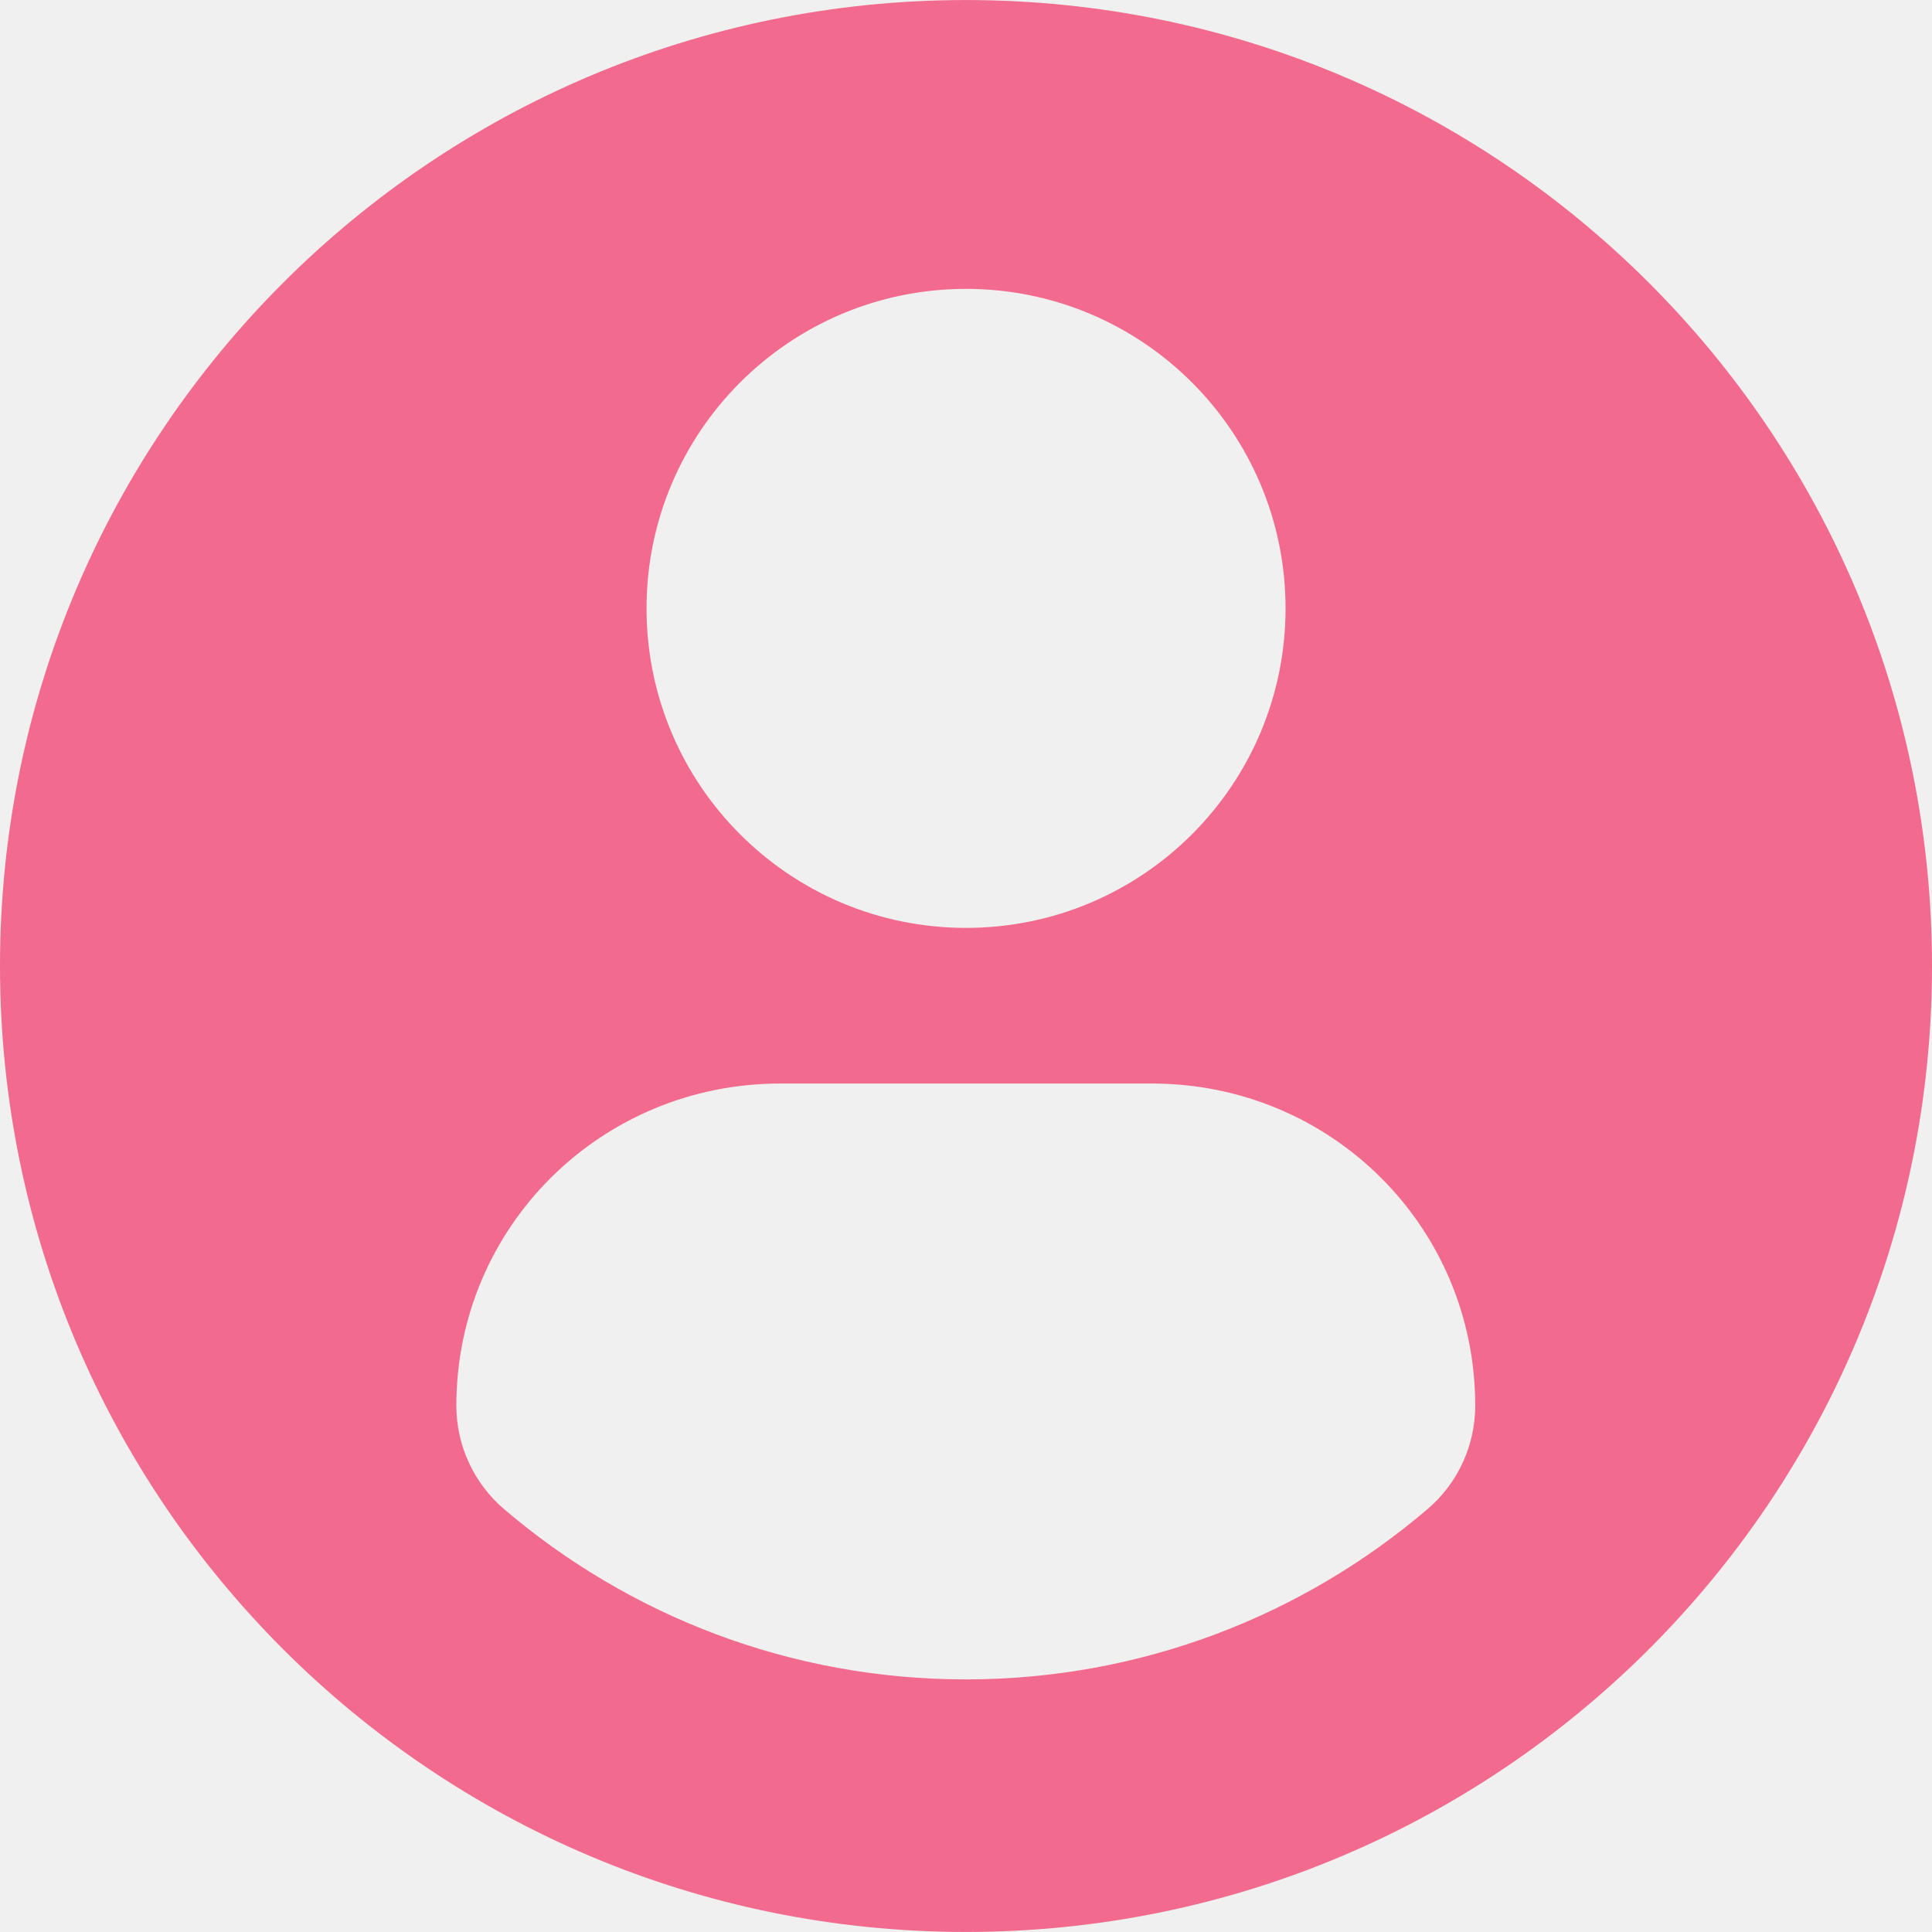
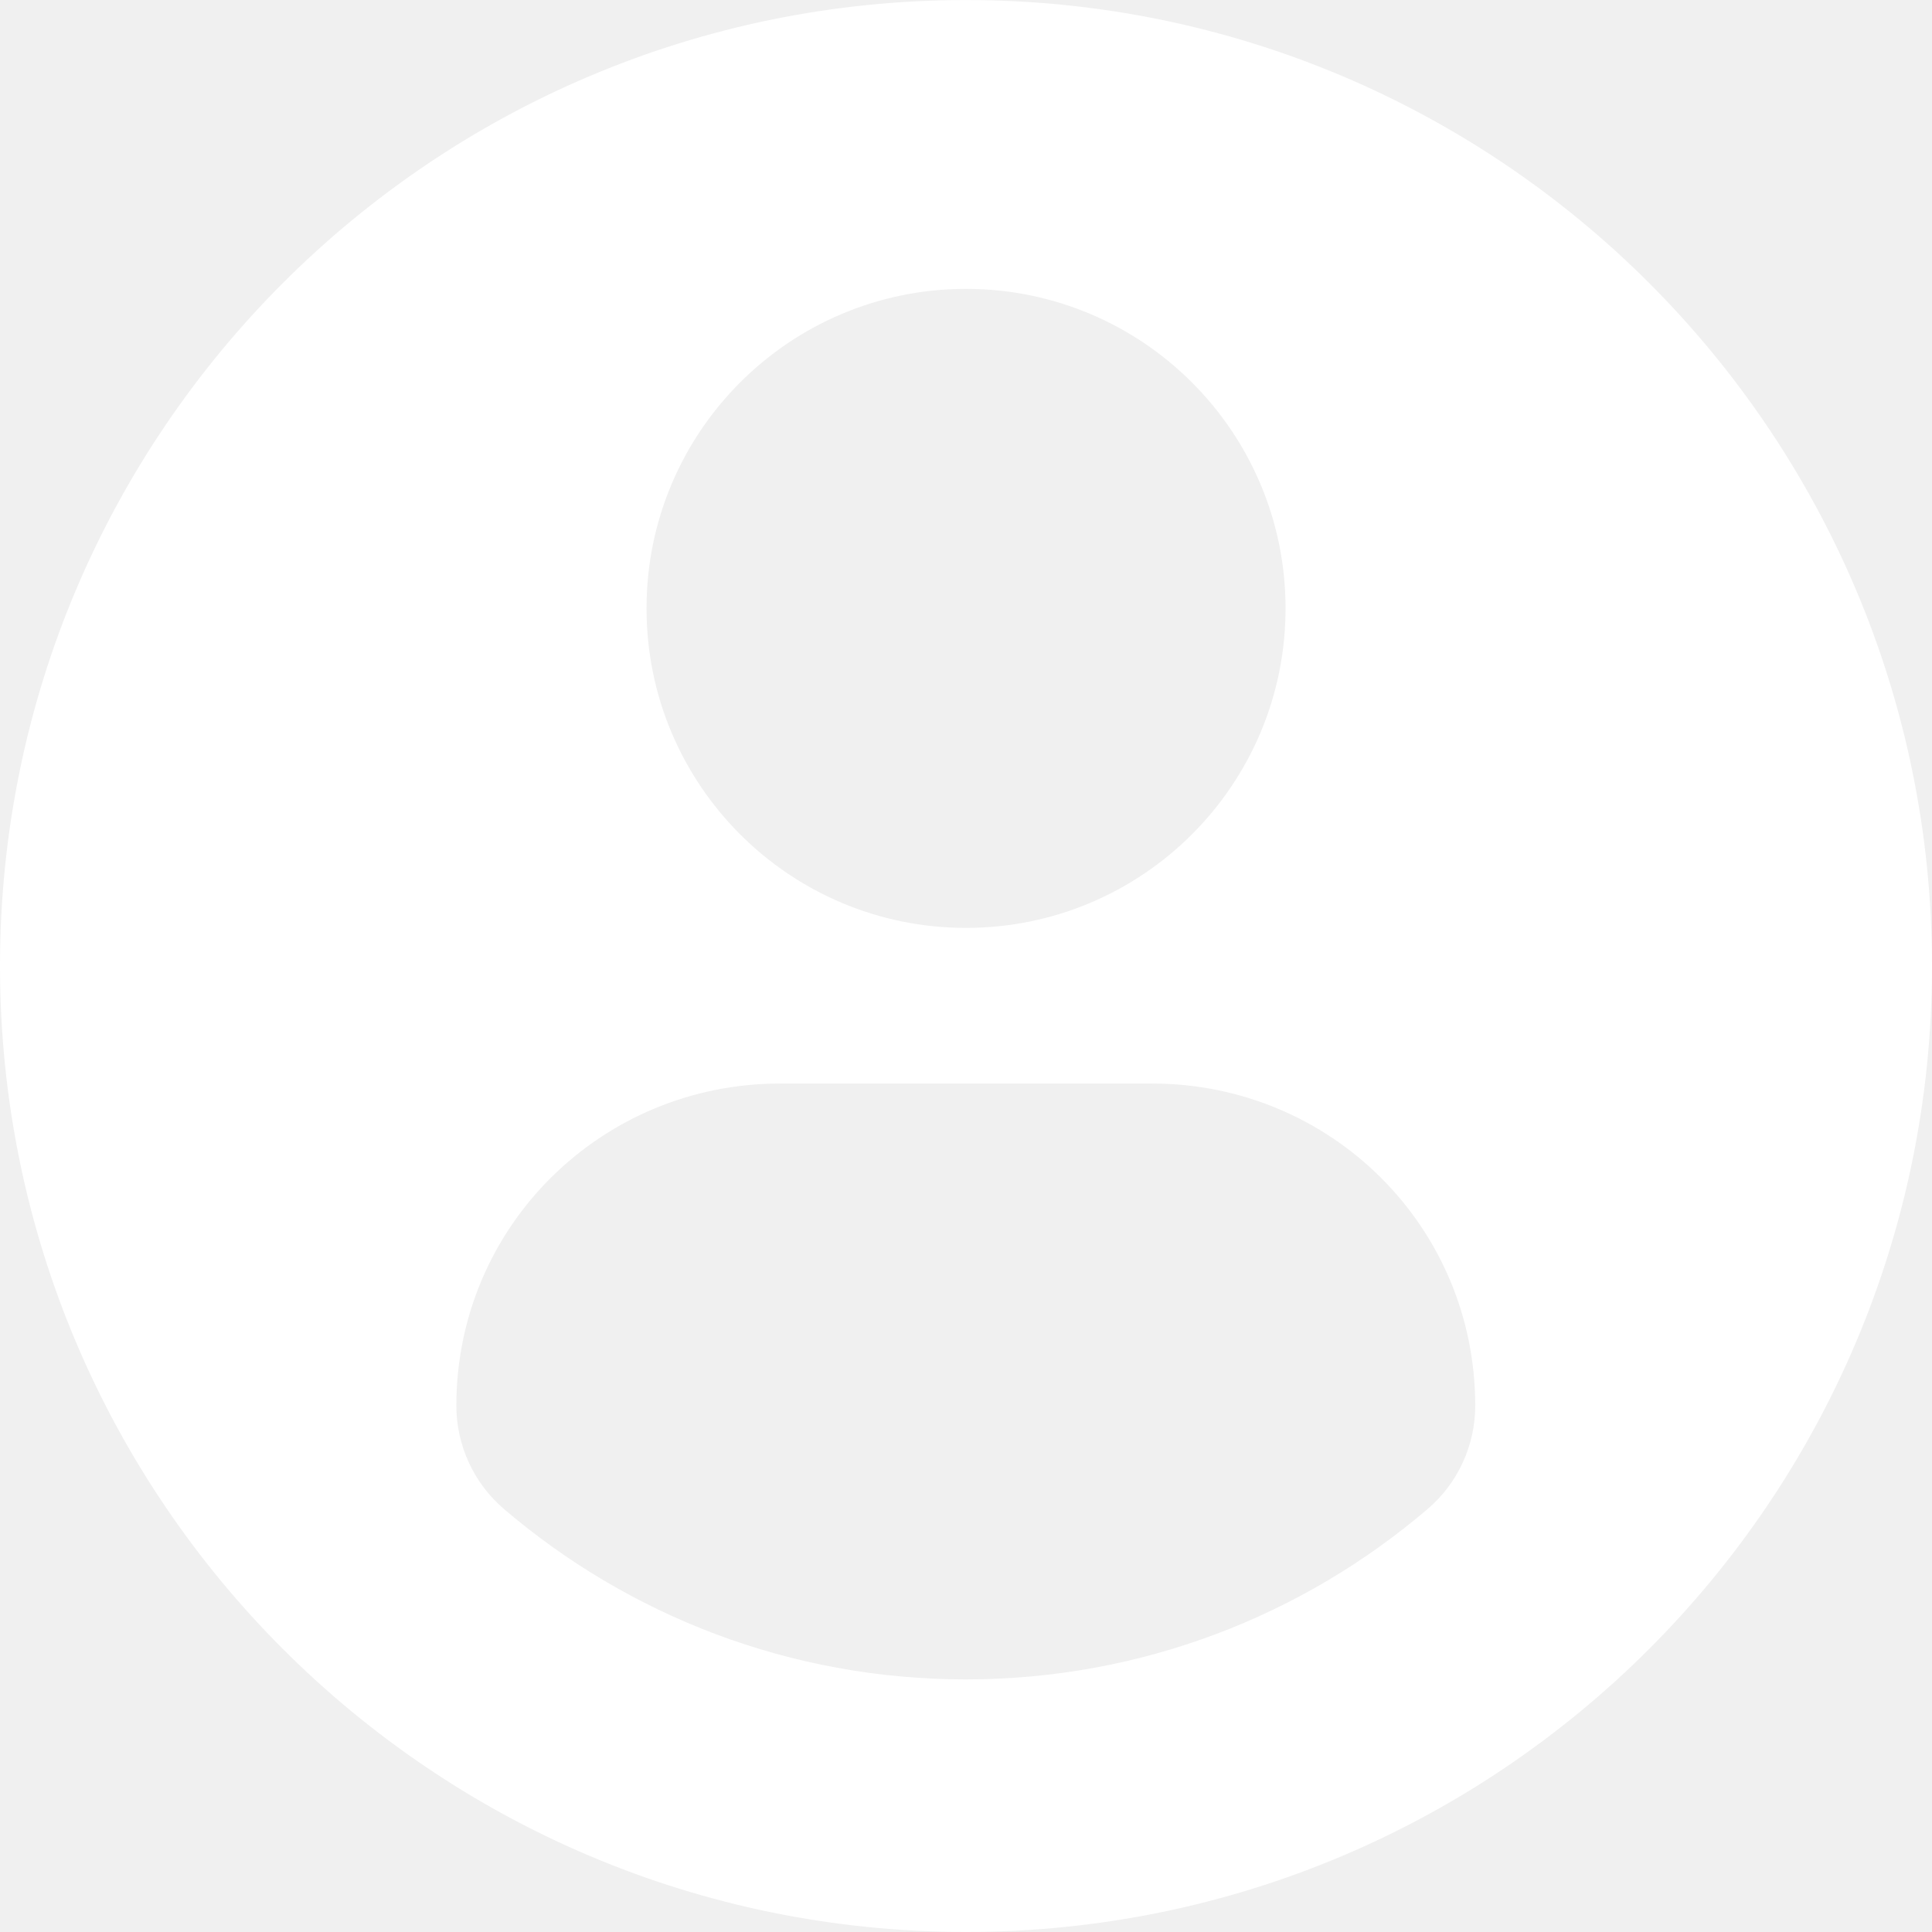
<svg xmlns="http://www.w3.org/2000/svg" version="1.1" x="0px" y="0px" width="45.532px" height="45.532px" viewBox="0 0 45.532 45.532" style="enable-background:new 0 0 45 45;" xml:space="preserve">
-   <g fill="#f26a8d">
+   <g fill="#ffffff">
    <path d="M22.766,0.001C10.194,0.001,0,10.193,0,22.766s10.193,22.765,22.766,22.765c12.574,0,22.766-10.192,22.766-22.765   S35.34,0.001,22.766,0.001z M22.766,6.808c4.16,0,7.531,3.372,7.531,7.53c0,4.159-3.371,7.53-7.531,7.53   c-4.158,0-7.529-3.371-7.529-7.53C15.237,10.18,18.608,6.808,22.766,6.808z M22.761,39.579c-4.149,0-7.949-1.511-10.88-4.012   c-0.714-0.609-1.126-1.502-1.126-2.439c0-4.217,3.413-7.592,7.631-7.592h8.762c4.219,0,7.619,3.375,7.619,7.592   c0,0.938-0.41,1.829-1.125,2.438C30.712,38.068,26.911,39.579,22.761,39.579z" />
  </g>
</svg>
